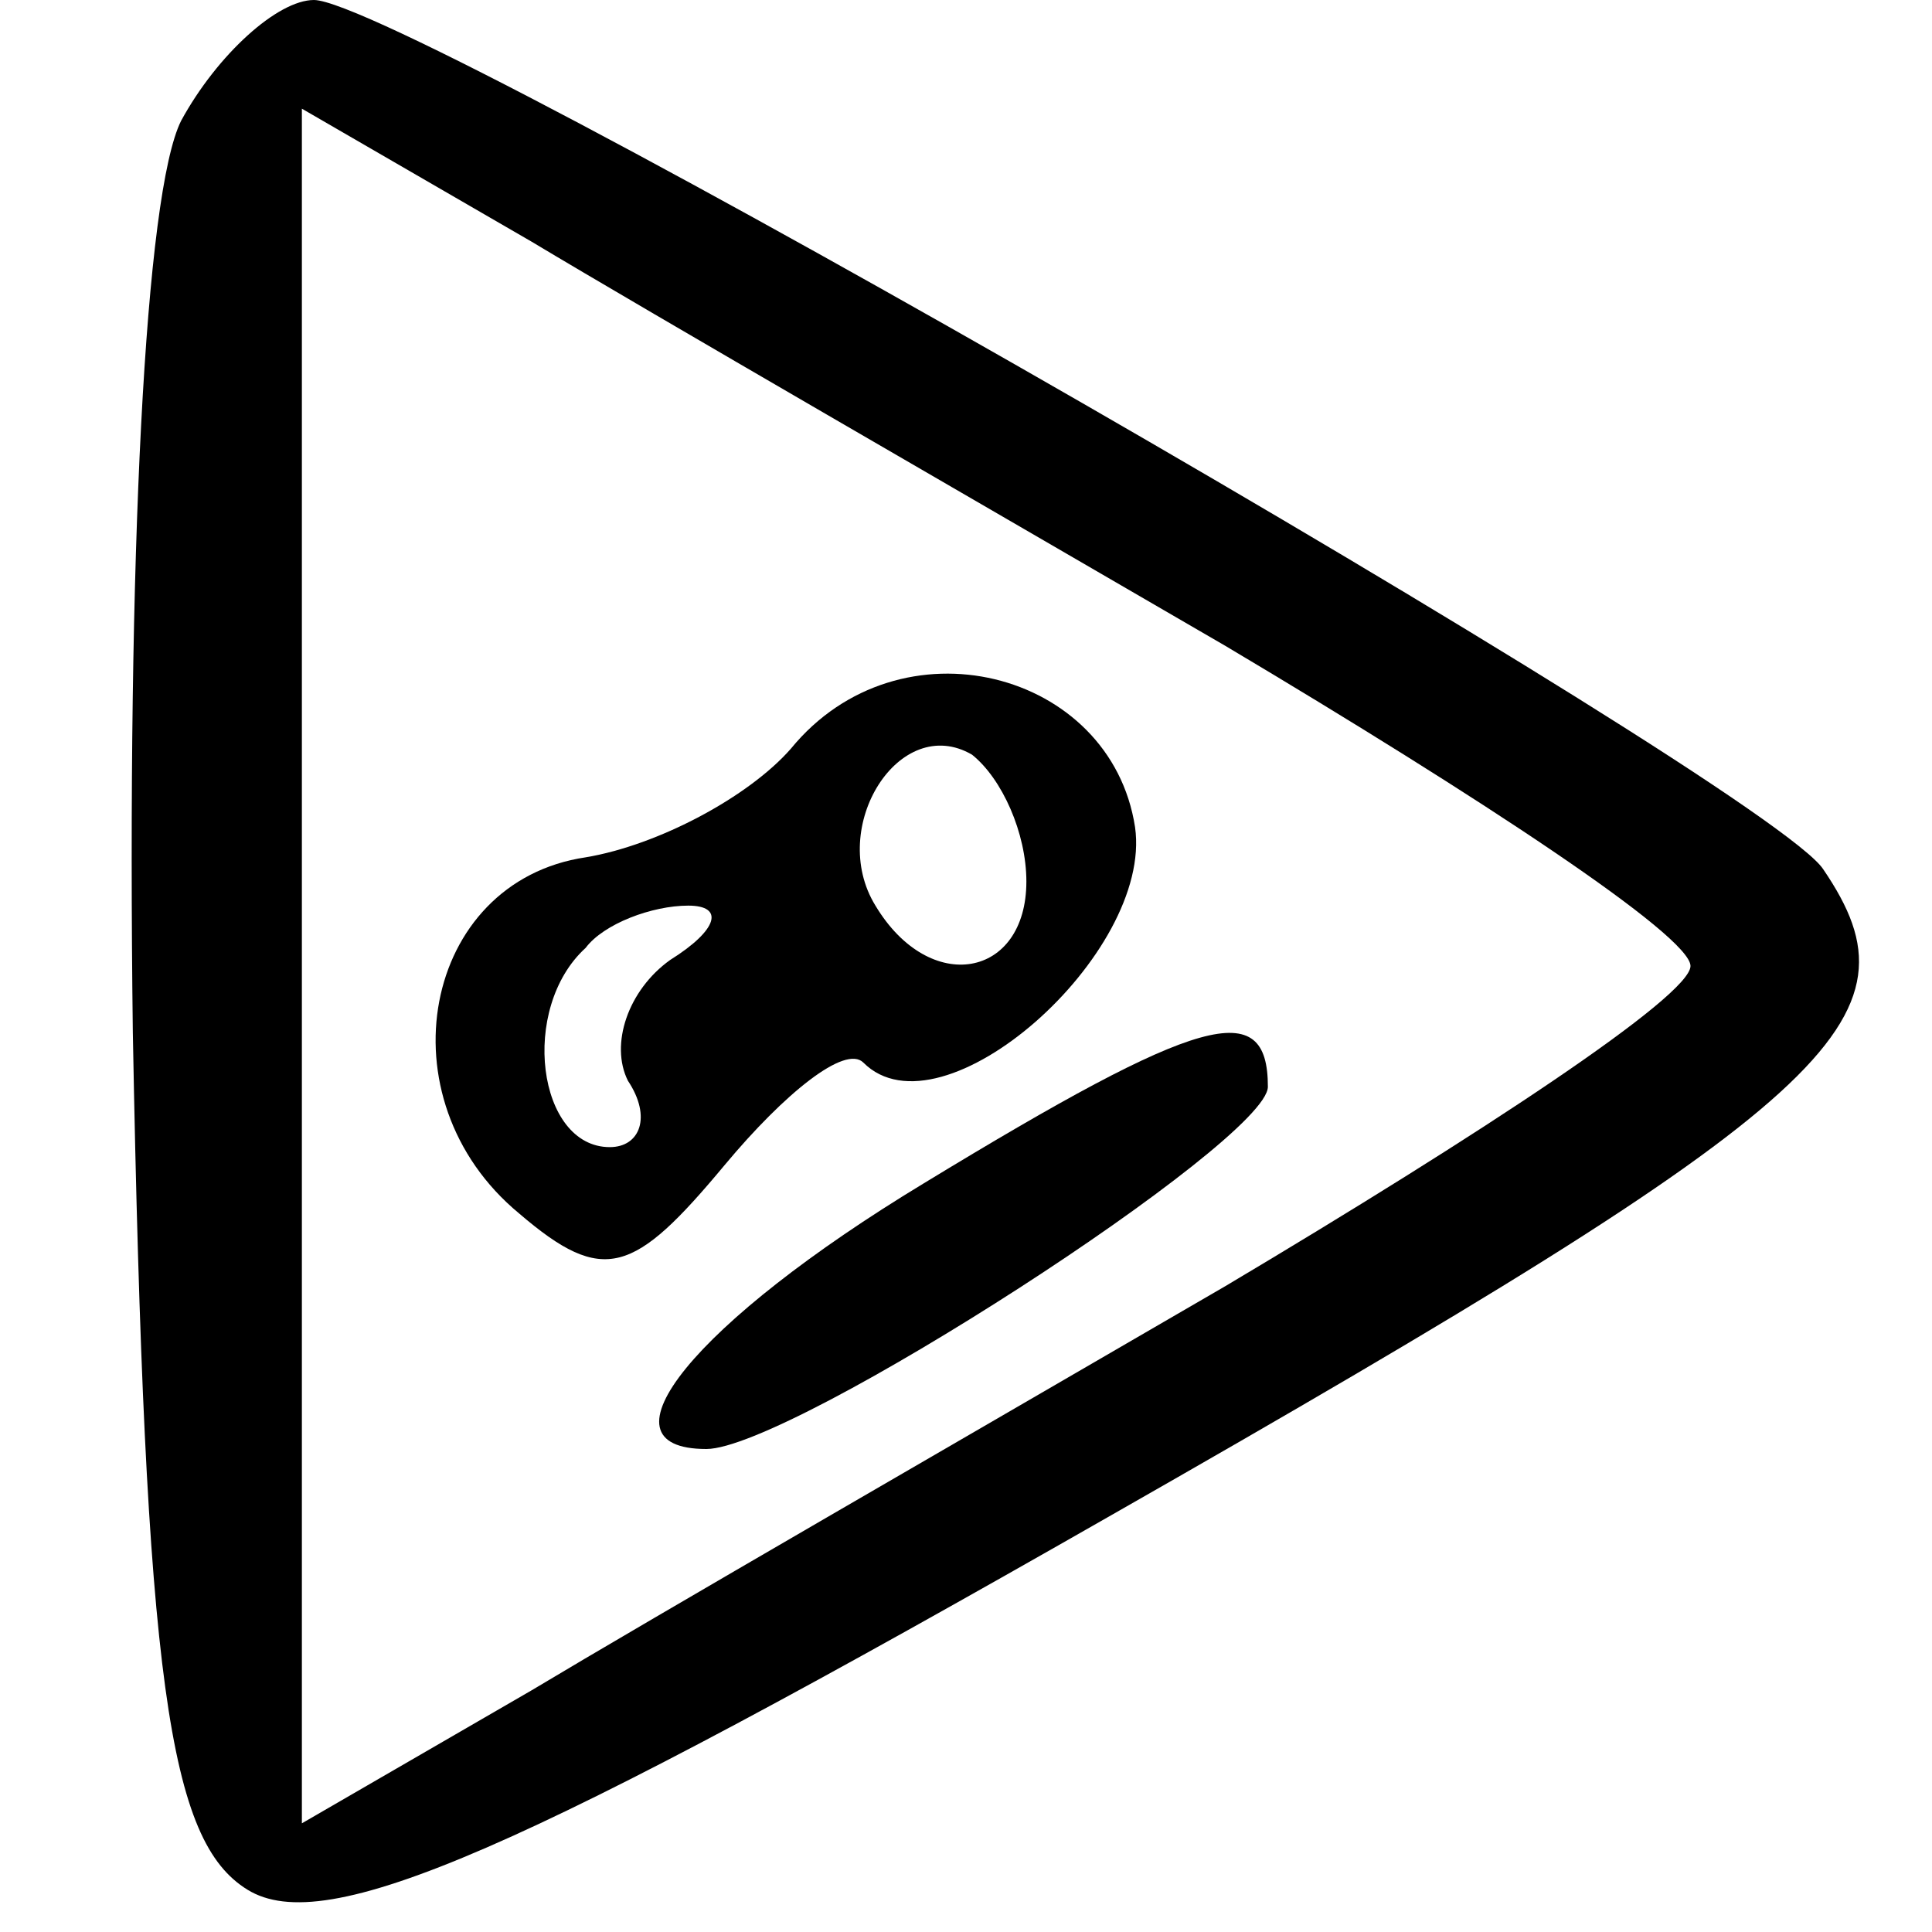
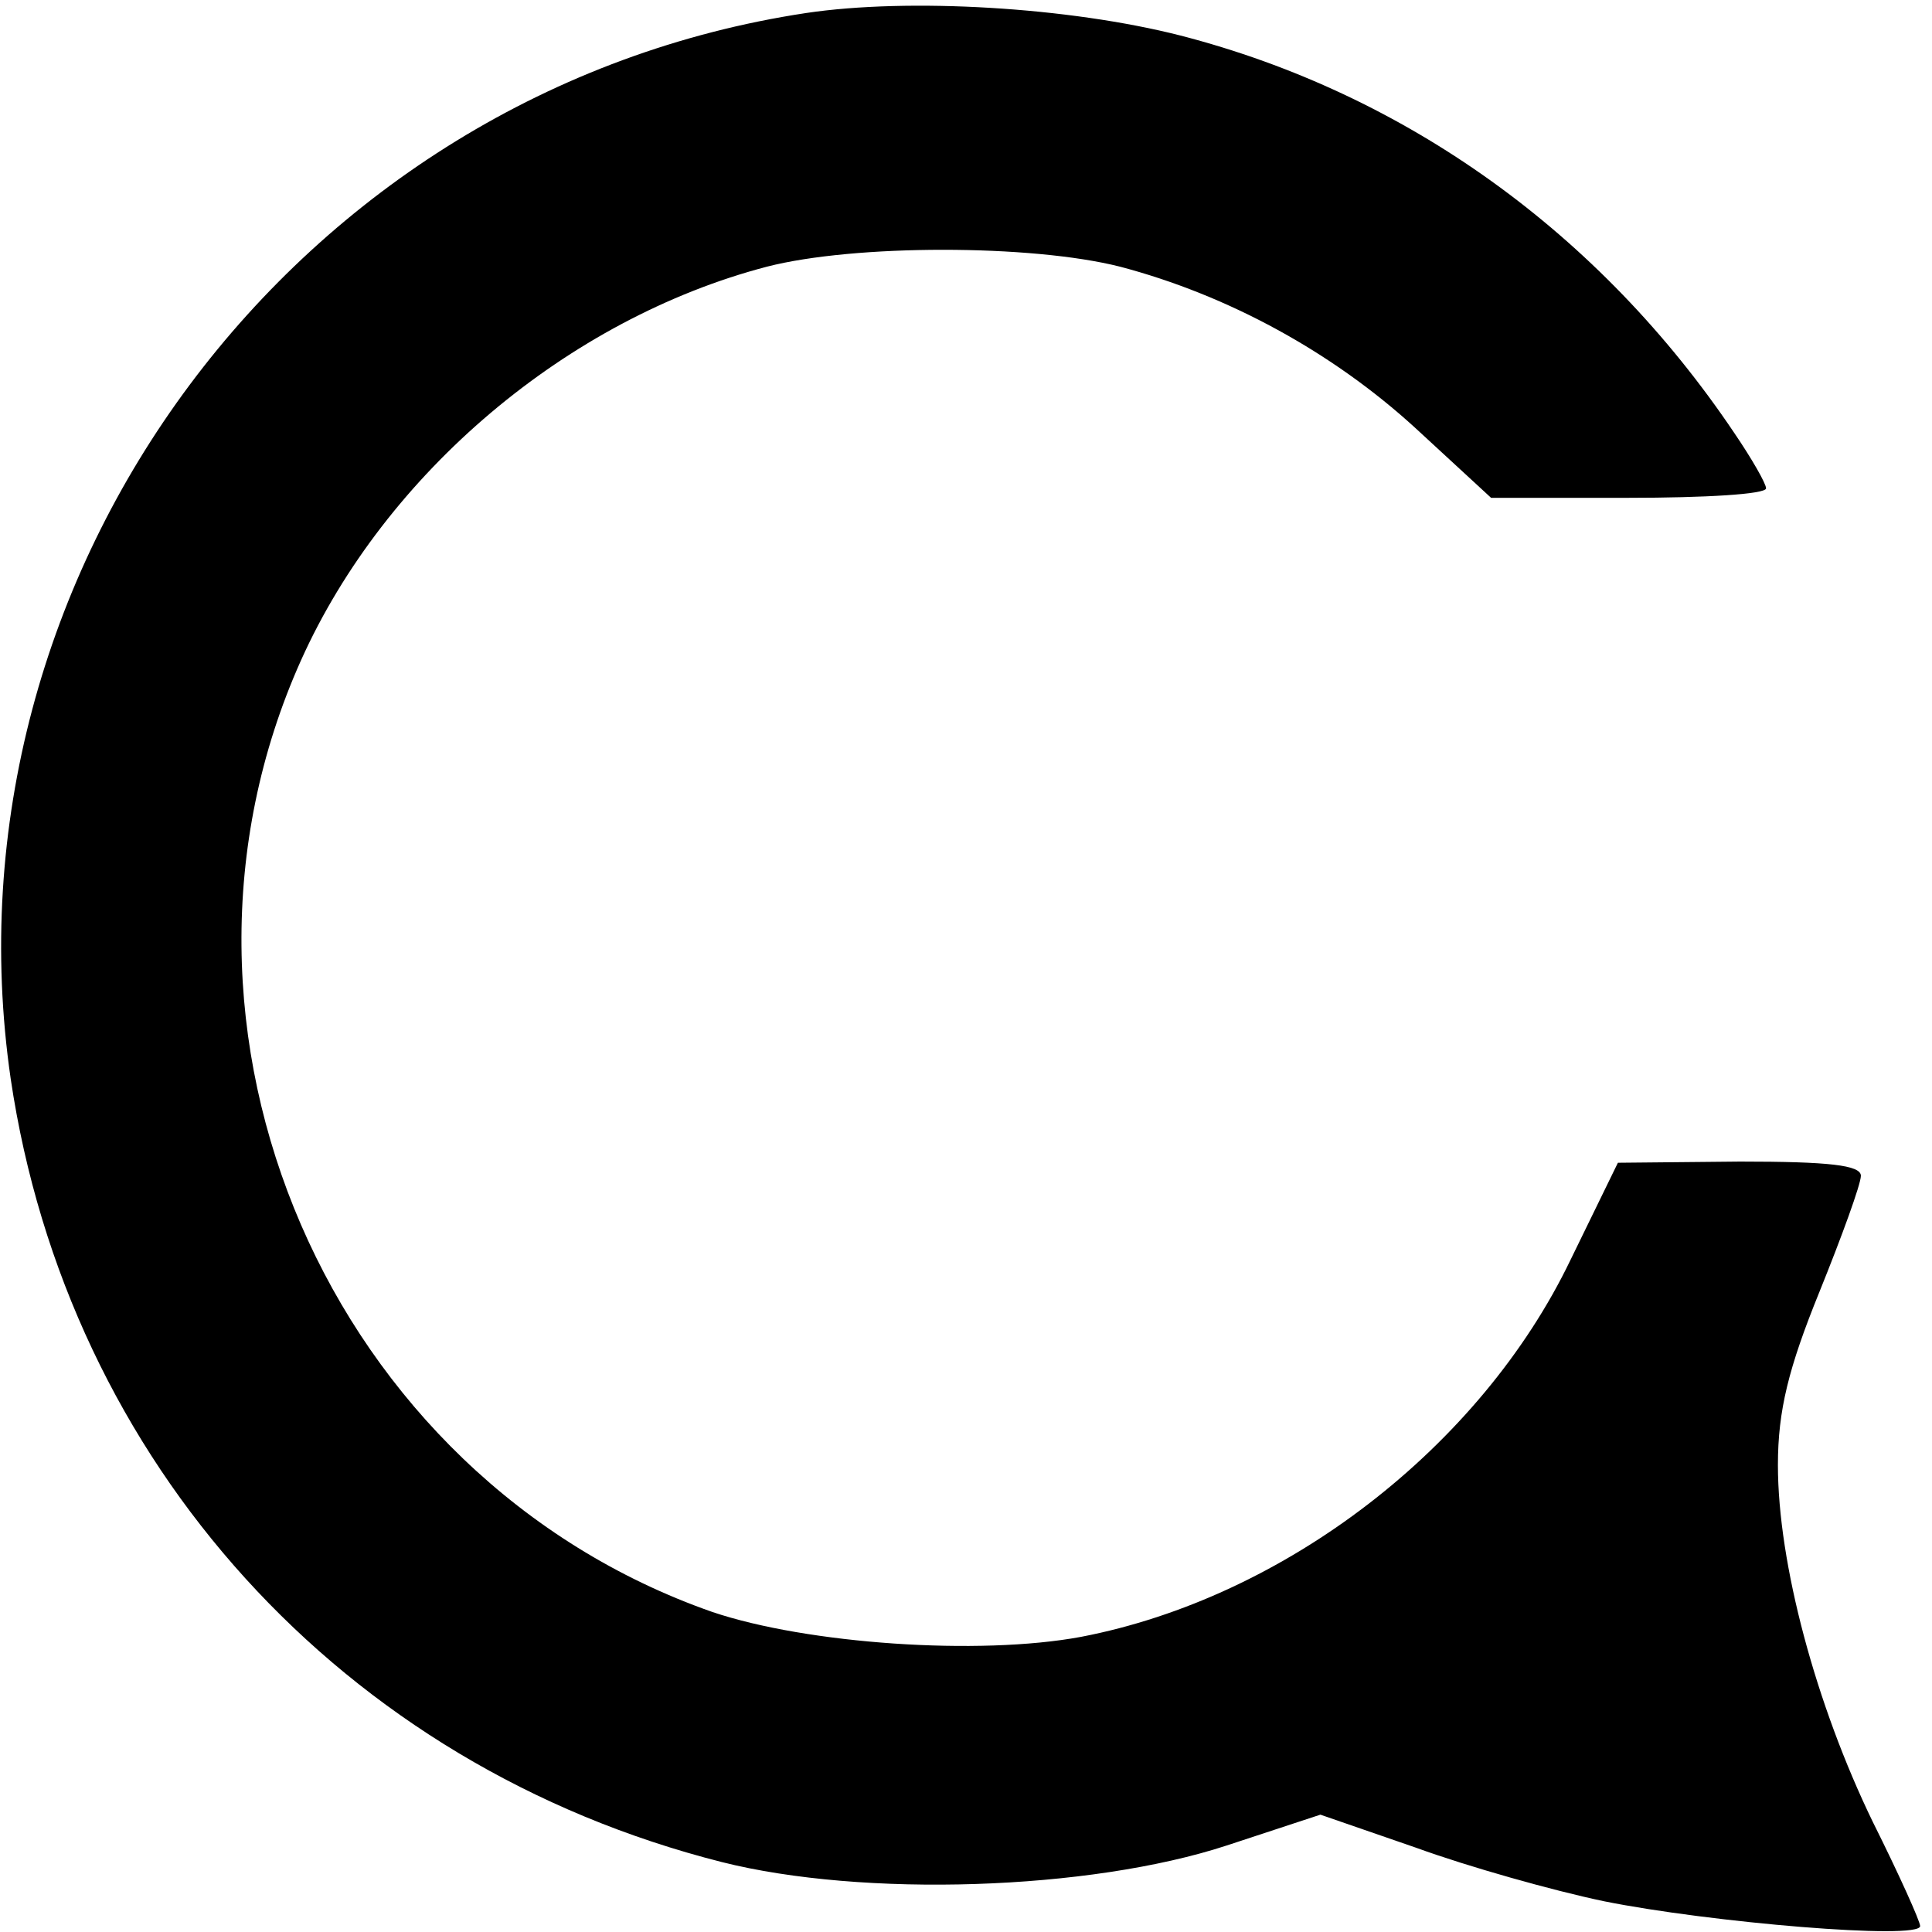
- <svg xmlns="http://www.w3.org/2000/svg" version="1.0" width="32pt" height="32pt" viewBox="0 0 32 32" preserveAspectRatio="xMidYMid meet">
-   <g transform="translate(0,32) scale(0.1,-0.1)" fill="#000000" stroke="none">
-     <path d="M30 300 c-6 -12 -9 -72 -8 -151 2 -108 6 -134 19 -142 13 -8 45 6 143 62 121 69 135 82 118 107 -9 14 -235 144 -250 144 -6 0 -16 -9 -22 -20z m173 -87 c42 -25 77 -48 77 -53 0 -5 -35 -28 -77 -53 -43 -25 -95 -55 -115 -67 l-38 -22 0 142 0 142 38 -22 c20 -12 72 -42 115 -67z" />
-     <path d="M131 196 c-7 -8 -22 -16 -34 -18 -27 -4 -34 -40 -11 -59 14 -12 19 -10 34 8 10 12 20 20 23 17 13 -13 48 18 45 39 -4 26 -39 35 -57 13z m39 -22 c0 -16 -16 -19 -25 -4 -8 13 4 32 16 25 5 -4 9 -13 9 -21z m-59 -13 c-7 -5 -10 -14 -7 -20 4 -6 2 -11 -3 -11 -12 0 -15 23 -4 33 3 4 11 7 17 7 6 0 5 -4 -3 -9z" />
-     <path d="M153 124 c-38 -23 -55 -44 -36 -44 14 0 93 51 93 60 0 15 -11 12 -57 -16z" />
+ <svg xmlns="http://www.w3.org/2000/svg" version="1.0" width="163pt" height="163pt" viewBox="0 0 163 163" preserveAspectRatio="xMidYMid meet">
+   <g transform="translate(0,163) scale(0.1,-0.1)" fill="#000000" stroke="none">
+     <path d="M680 1619 c-430 -65 -733 -472 -671 -899 48 -324 280 -580 600 -661 119 -30 310 -24 426 14 l79 26 81 -28 c44 -16 115 -36 158 -45 89 -18 267 -33 267 -21 0 4 -18 44 -40 88 -48 99 -80 218 -80 301 0 46 9 82 35 146 19 47 35 91 35 98 0 9 -27 12 -102 12 l-103 -1 -40 -82 c-76 -158 -241 -285 -413 -318 -86 -16 -231 -6 -311 21 -323 113 -487 491 -347 803 71 158 225 288 393 332 74 19 223 19 298 0 91 -24 179 -72 249 -136 l64 -59 116 0 c64 0 116 3 116 8 0 4 -12 25 -27 47 -113 168 -277 286 -467 335 -94 24 -229 32 -316 19z" />
  </g>
</svg>
